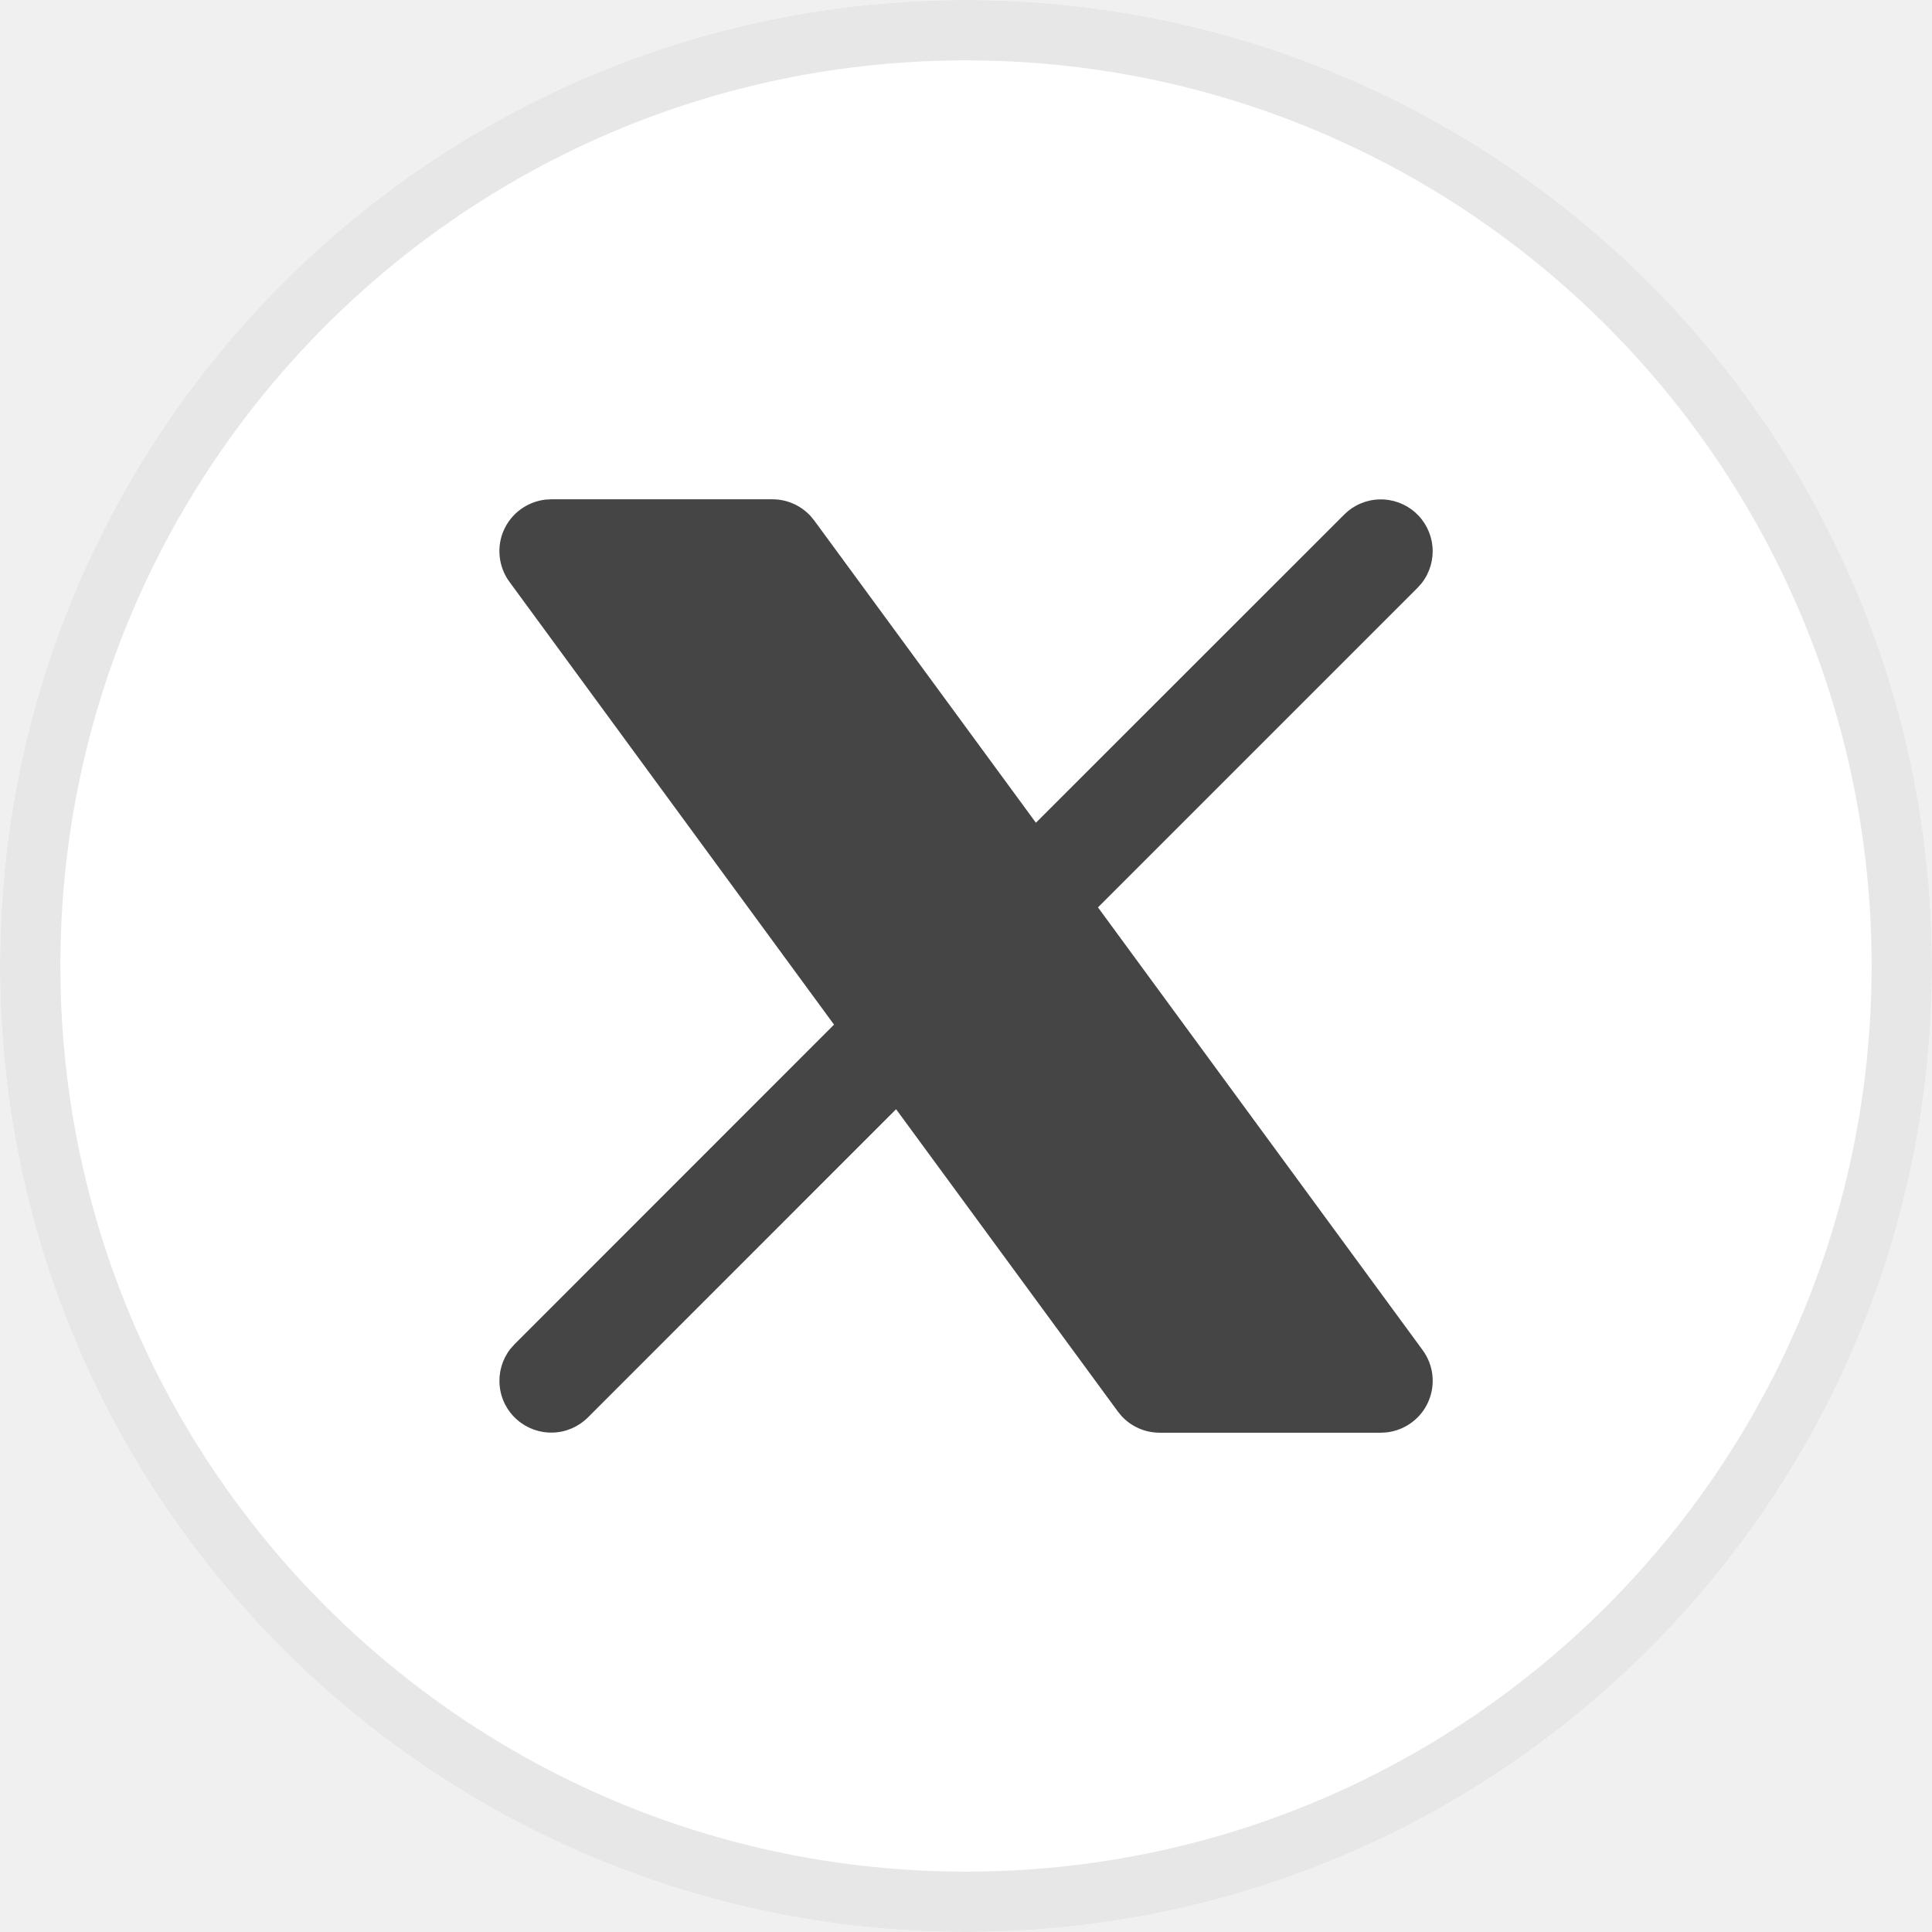
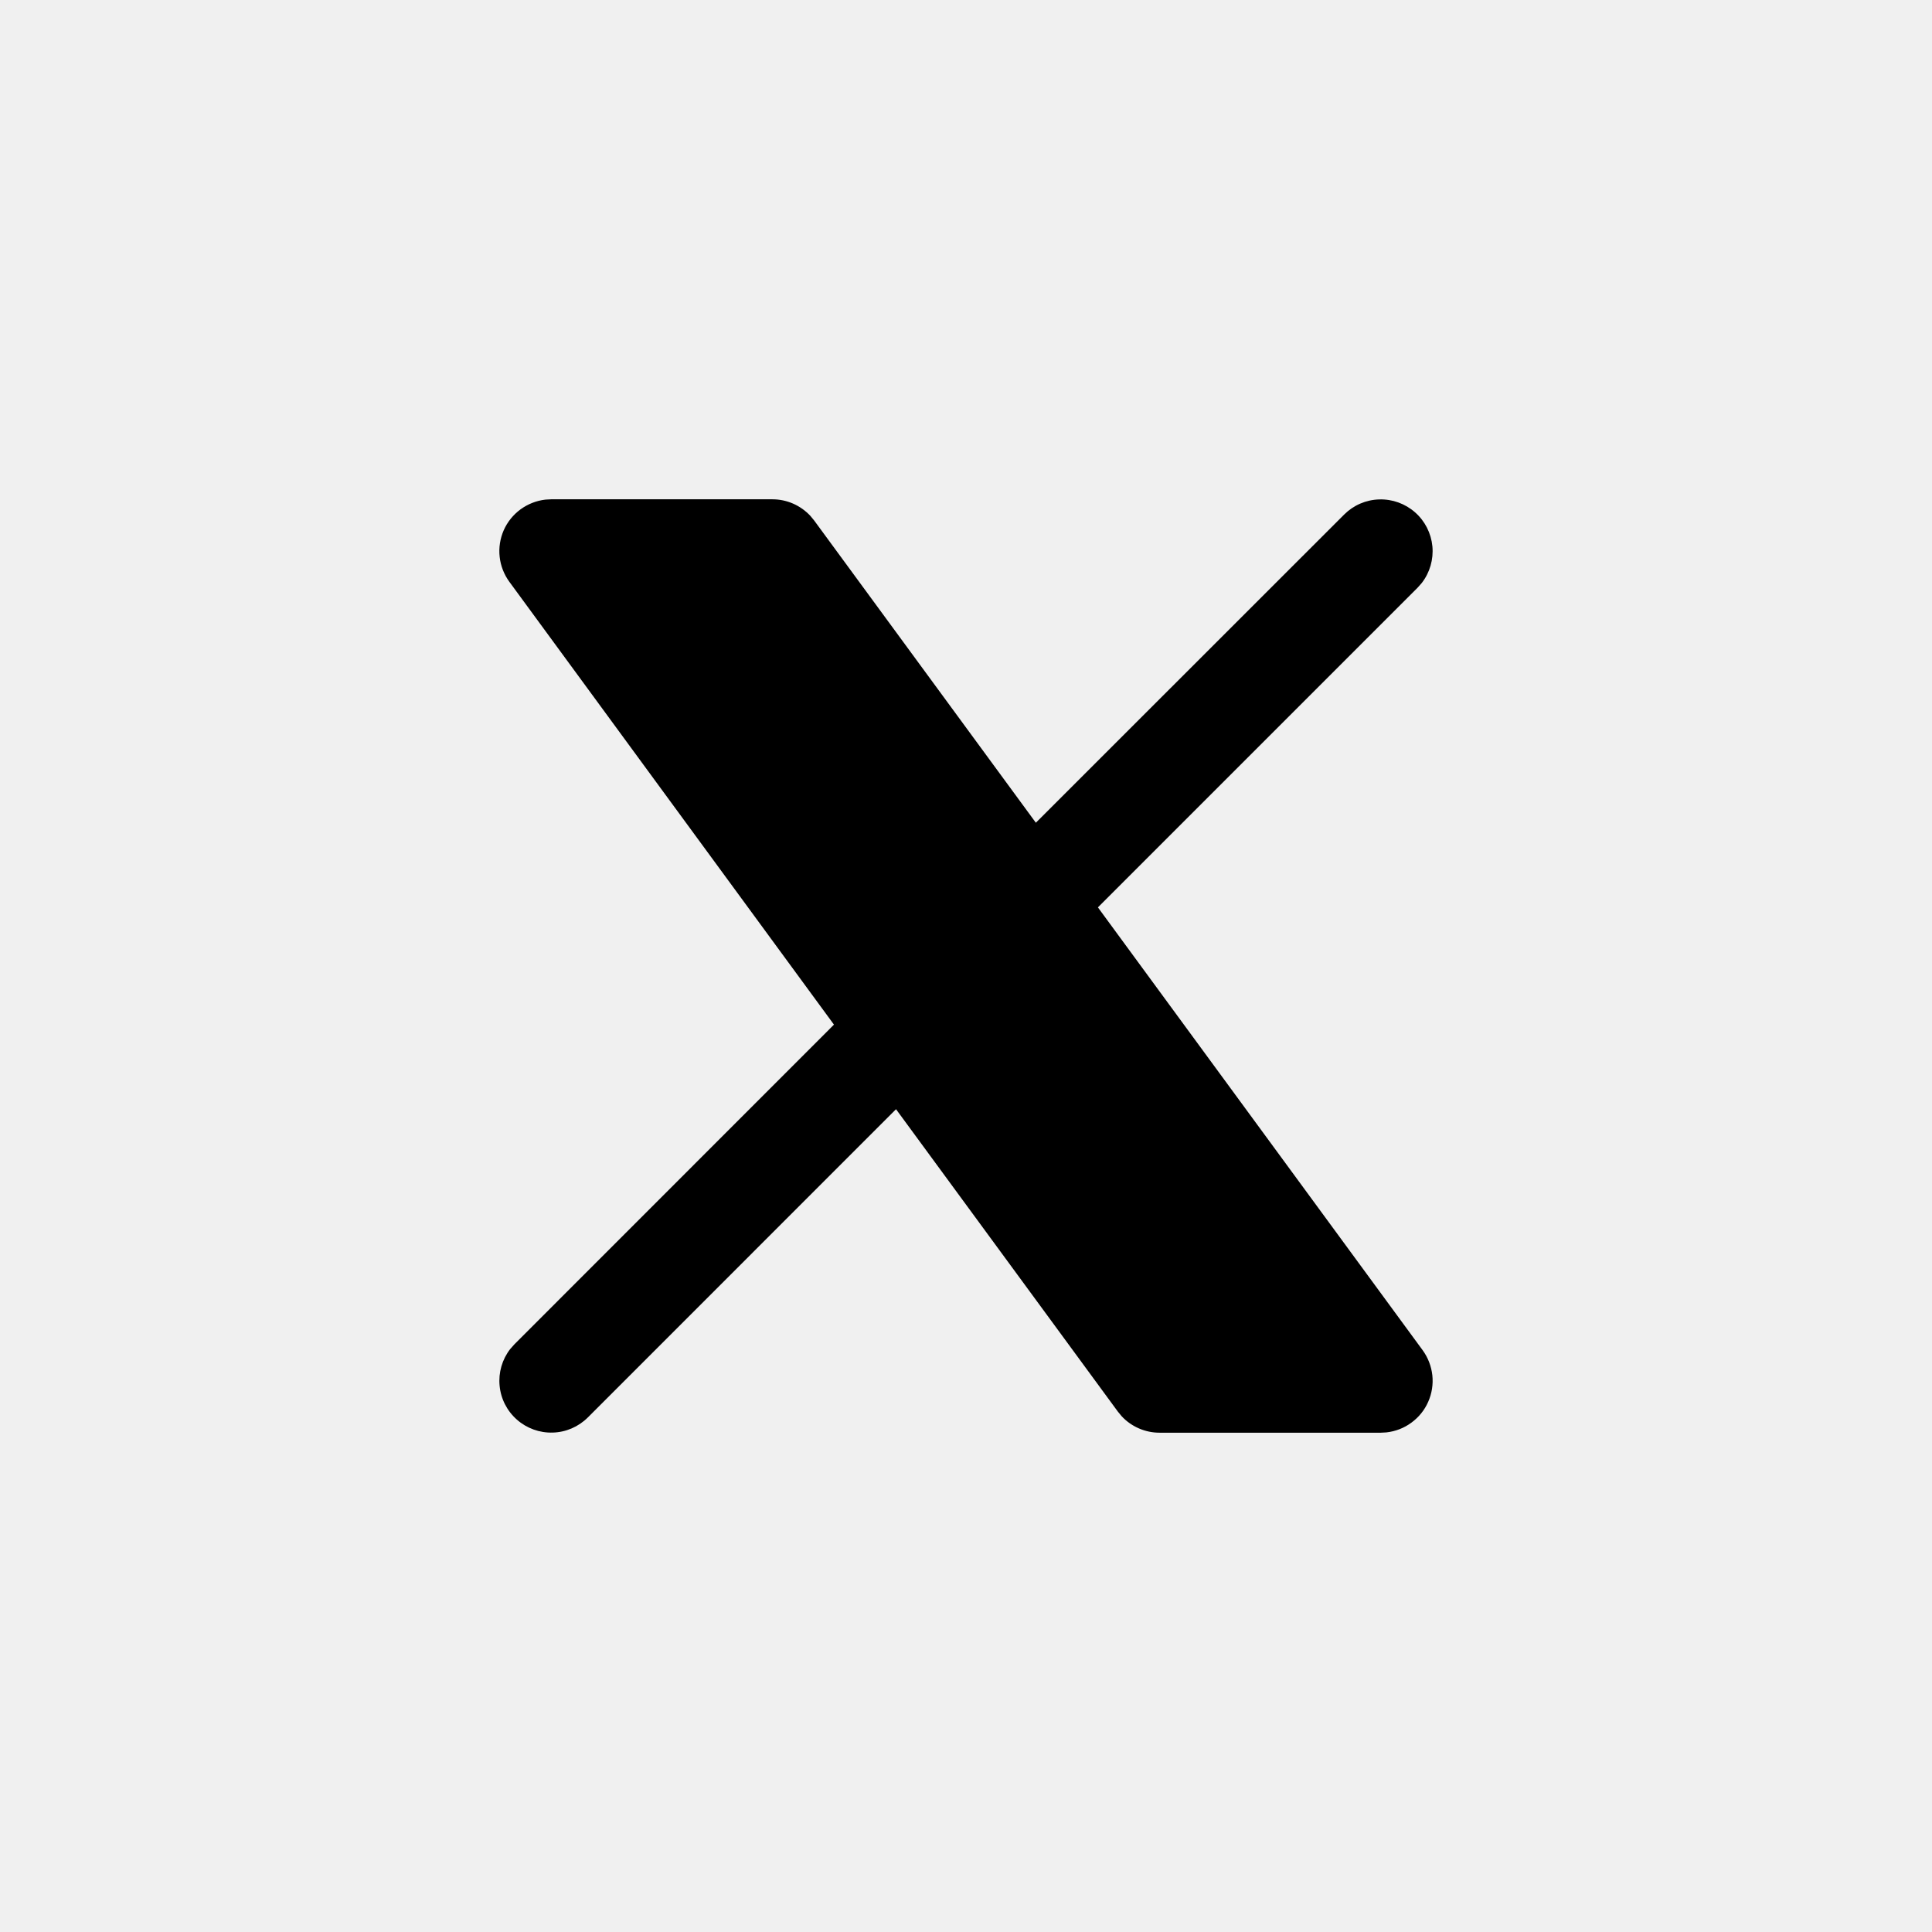
<svg xmlns="http://www.w3.org/2000/svg" width="32" height="32" viewBox="0 0 32 32" fill="none">
-   <g clip-path="url(#clip0_3792_39796)">
-     <rect width="32" height="32" rx="16" fill="white" />
-     <path d="M12.795 8.27C12.912 8.27 13.028 8.294 13.136 8.341C13.244 8.388 13.341 8.457 13.422 8.543L13.487 8.622L17.158 13.627L22.265 8.522C22.419 8.368 22.626 8.278 22.845 8.272C23.063 8.265 23.275 8.342 23.439 8.486C23.602 8.63 23.705 8.832 23.726 9.049C23.746 9.266 23.684 9.483 23.55 9.656L23.479 9.736L18.186 15.029L23.564 22.363C23.653 22.485 23.709 22.628 23.725 22.778C23.741 22.927 23.718 23.079 23.657 23.217C23.597 23.355 23.501 23.474 23.379 23.563C23.258 23.653 23.115 23.708 22.965 23.725L22.872 23.73H19.207C19.089 23.73 18.973 23.706 18.865 23.659C18.757 23.612 18.66 23.544 18.58 23.458L18.515 23.379L14.842 18.372L9.737 23.478C9.582 23.632 9.375 23.722 9.157 23.728C8.939 23.735 8.726 23.658 8.563 23.514C8.399 23.37 8.296 23.169 8.276 22.951C8.255 22.734 8.318 22.517 8.451 22.345L8.523 22.264L13.814 16.971L8.438 9.637C8.348 9.515 8.293 9.372 8.277 9.223C8.26 9.073 8.283 8.921 8.344 8.783C8.405 8.645 8.501 8.526 8.622 8.437C8.744 8.348 8.886 8.292 9.036 8.275L9.13 8.27H12.795Z" fill="#454545" />
+   <g clip-path="url(#clip0_647_3271)">
+     <path d="M12.794 8.27C12.911 8.27 13.027 8.294 13.135 8.341C13.243 8.388 13.34 8.457 13.421 8.543L13.486 8.622L17.157 13.627L22.264 8.522C22.418 8.368 22.625 8.278 22.844 8.272C23.062 8.265 23.274 8.342 23.438 8.486C23.602 8.63 23.704 8.832 23.725 9.049C23.745 9.266 23.683 9.483 23.549 9.656L23.478 9.736L18.185 15.029L23.563 22.363C23.652 22.485 23.707 22.628 23.724 22.778C23.74 22.927 23.717 23.079 23.656 23.217C23.596 23.355 23.5 23.474 23.378 23.563C23.257 23.653 23.114 23.708 22.964 23.725L22.871 23.73H19.206C19.088 23.73 18.972 23.706 18.864 23.659C18.756 23.612 18.659 23.544 18.579 23.458L18.514 23.379L14.841 18.372L9.736 23.478C9.581 23.632 9.374 23.722 9.156 23.728C8.938 23.735 8.725 23.658 8.562 23.514C8.398 23.37 8.295 23.169 8.275 22.951C8.254 22.734 8.317 22.517 8.45 22.345L8.522 22.264L13.813 16.971L8.437 9.637C8.348 9.515 8.292 9.372 8.276 9.223C8.259 9.073 8.283 8.921 8.343 8.783C8.404 8.645 8.5 8.526 8.621 8.437C8.743 8.348 8.885 8.292 9.035 8.275L9.129 8.27H12.794Z" fill="black" />
  </g>
-   <rect x="0.5" y="0.5" width="31" height="31" rx="15.5" stroke="#E7E7E7" />
  <defs>
-     <clipPath id="clip0_3792_39796">
+     <clipPath id="clip0_647_3271">
      <rect width="32" height="32" rx="16" fill="white" />
    </clipPath>
  </defs>
</svg>
